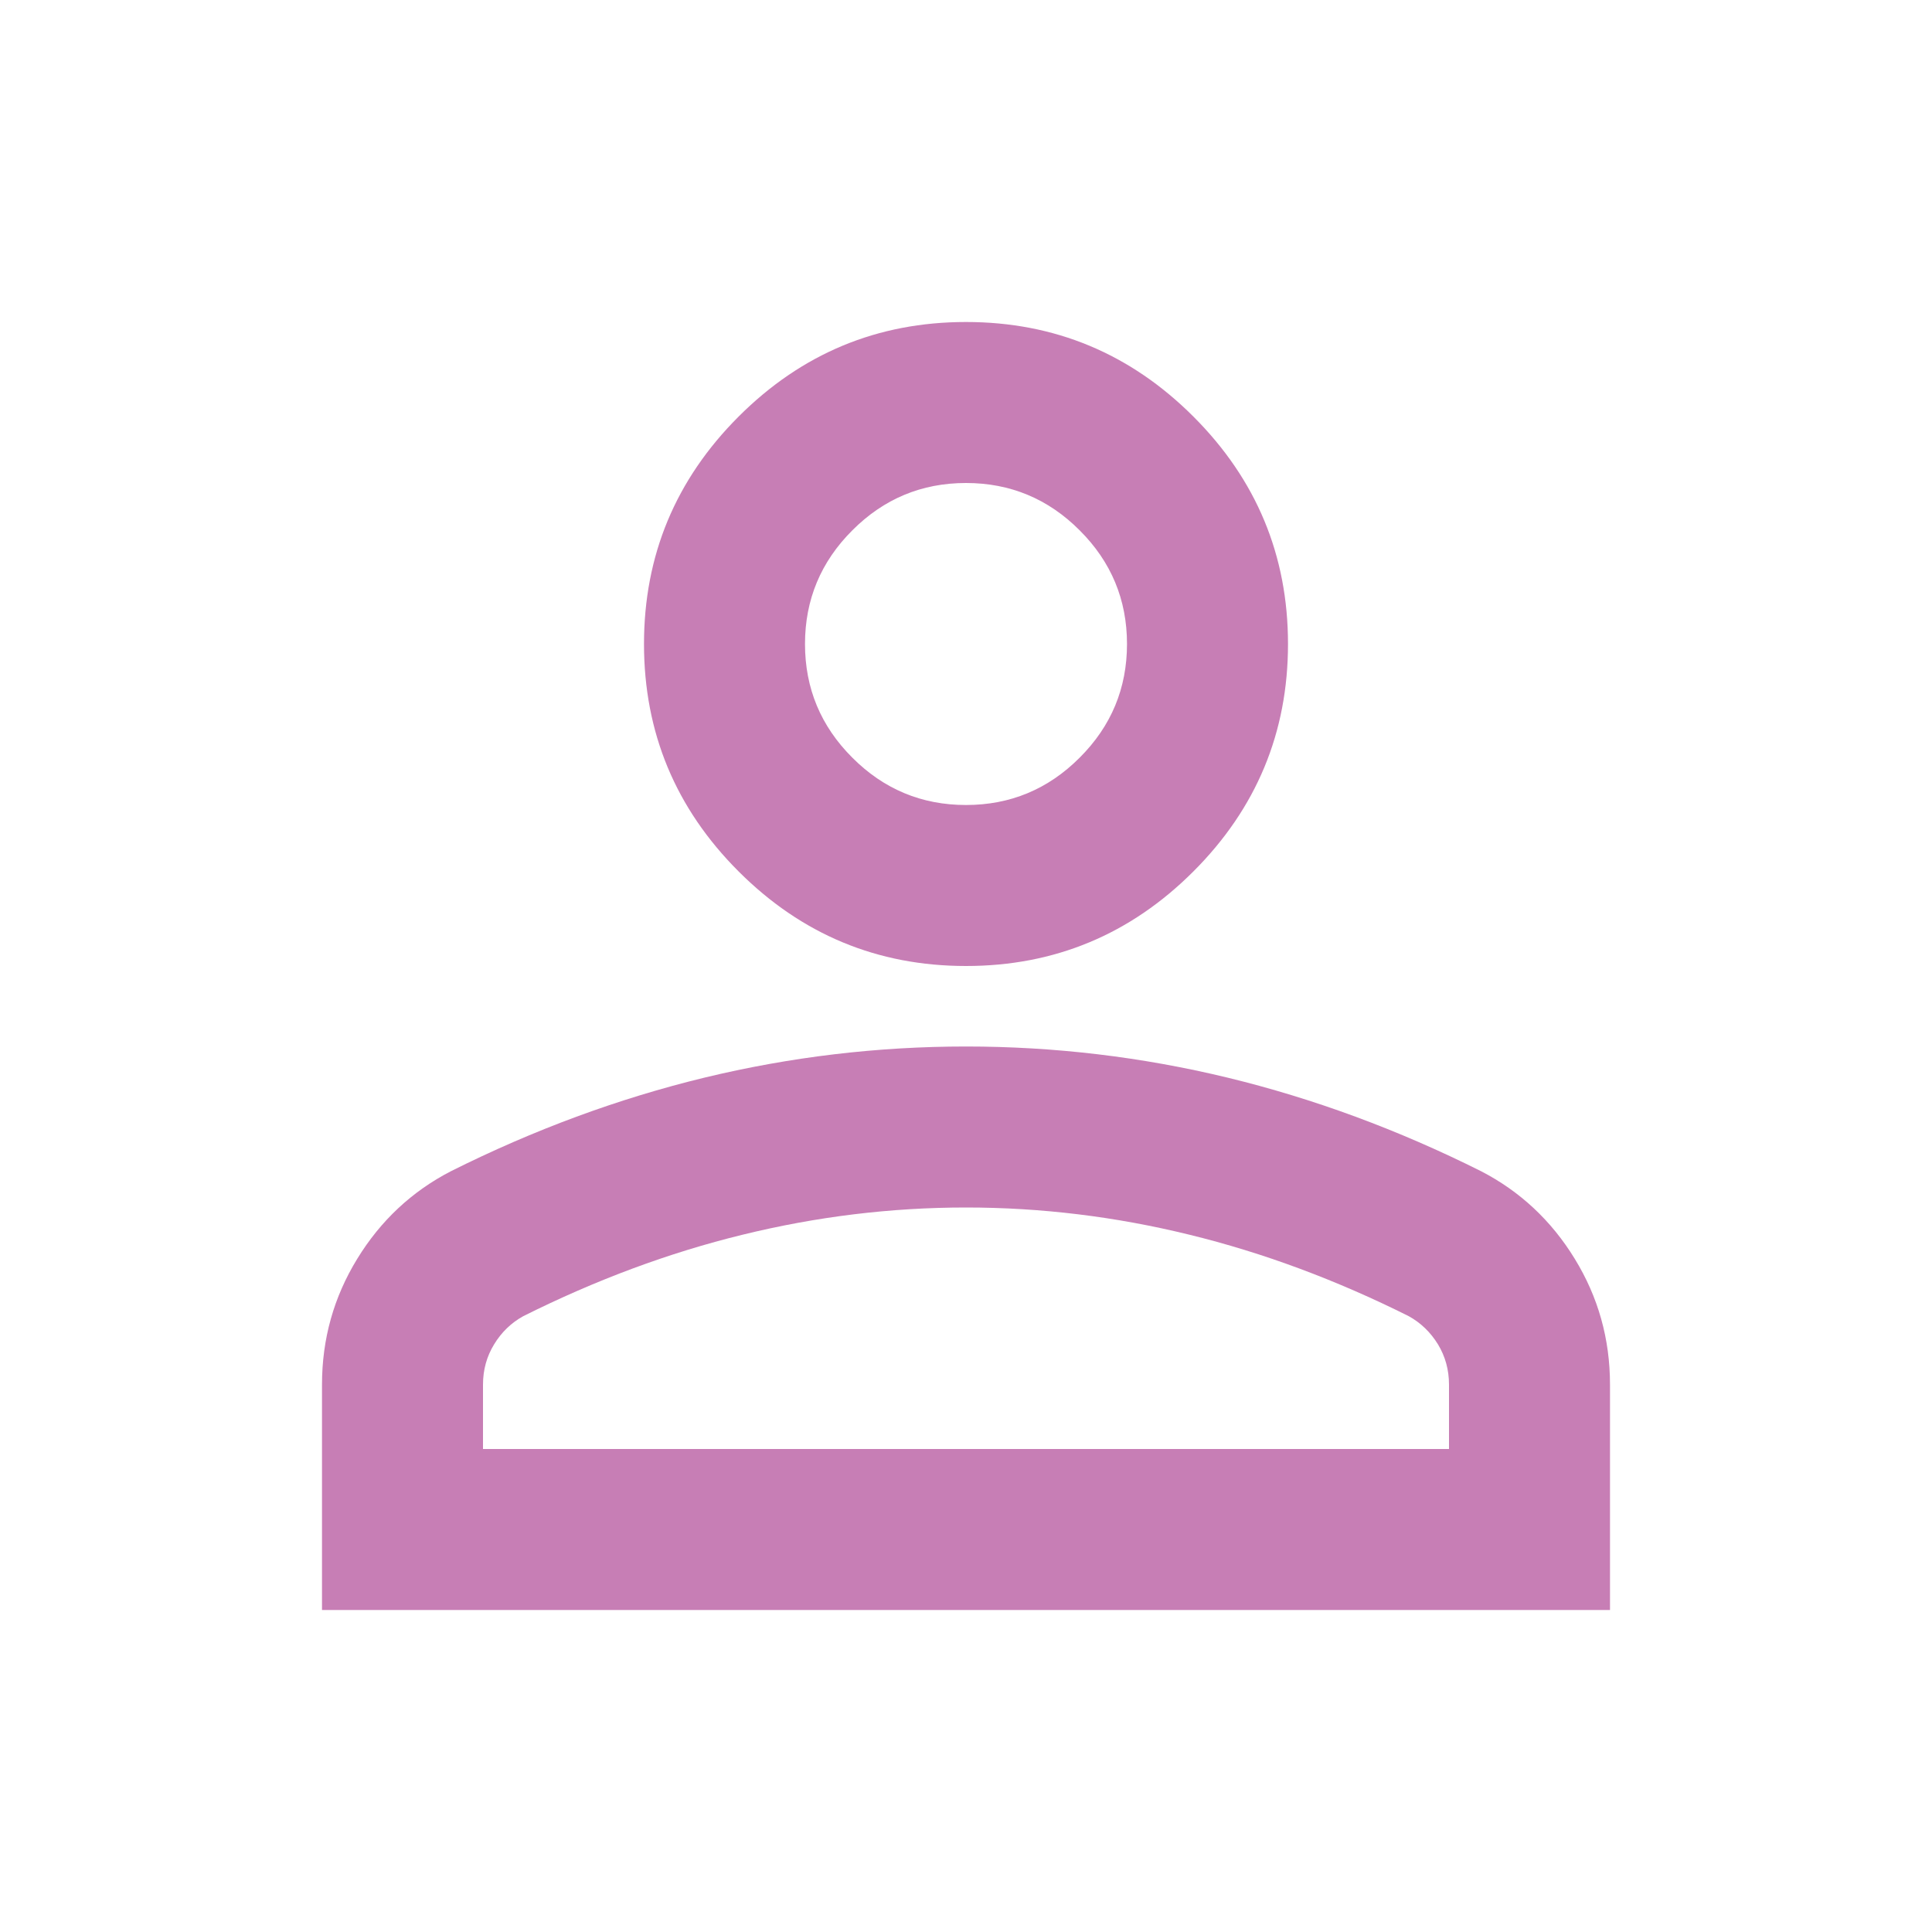
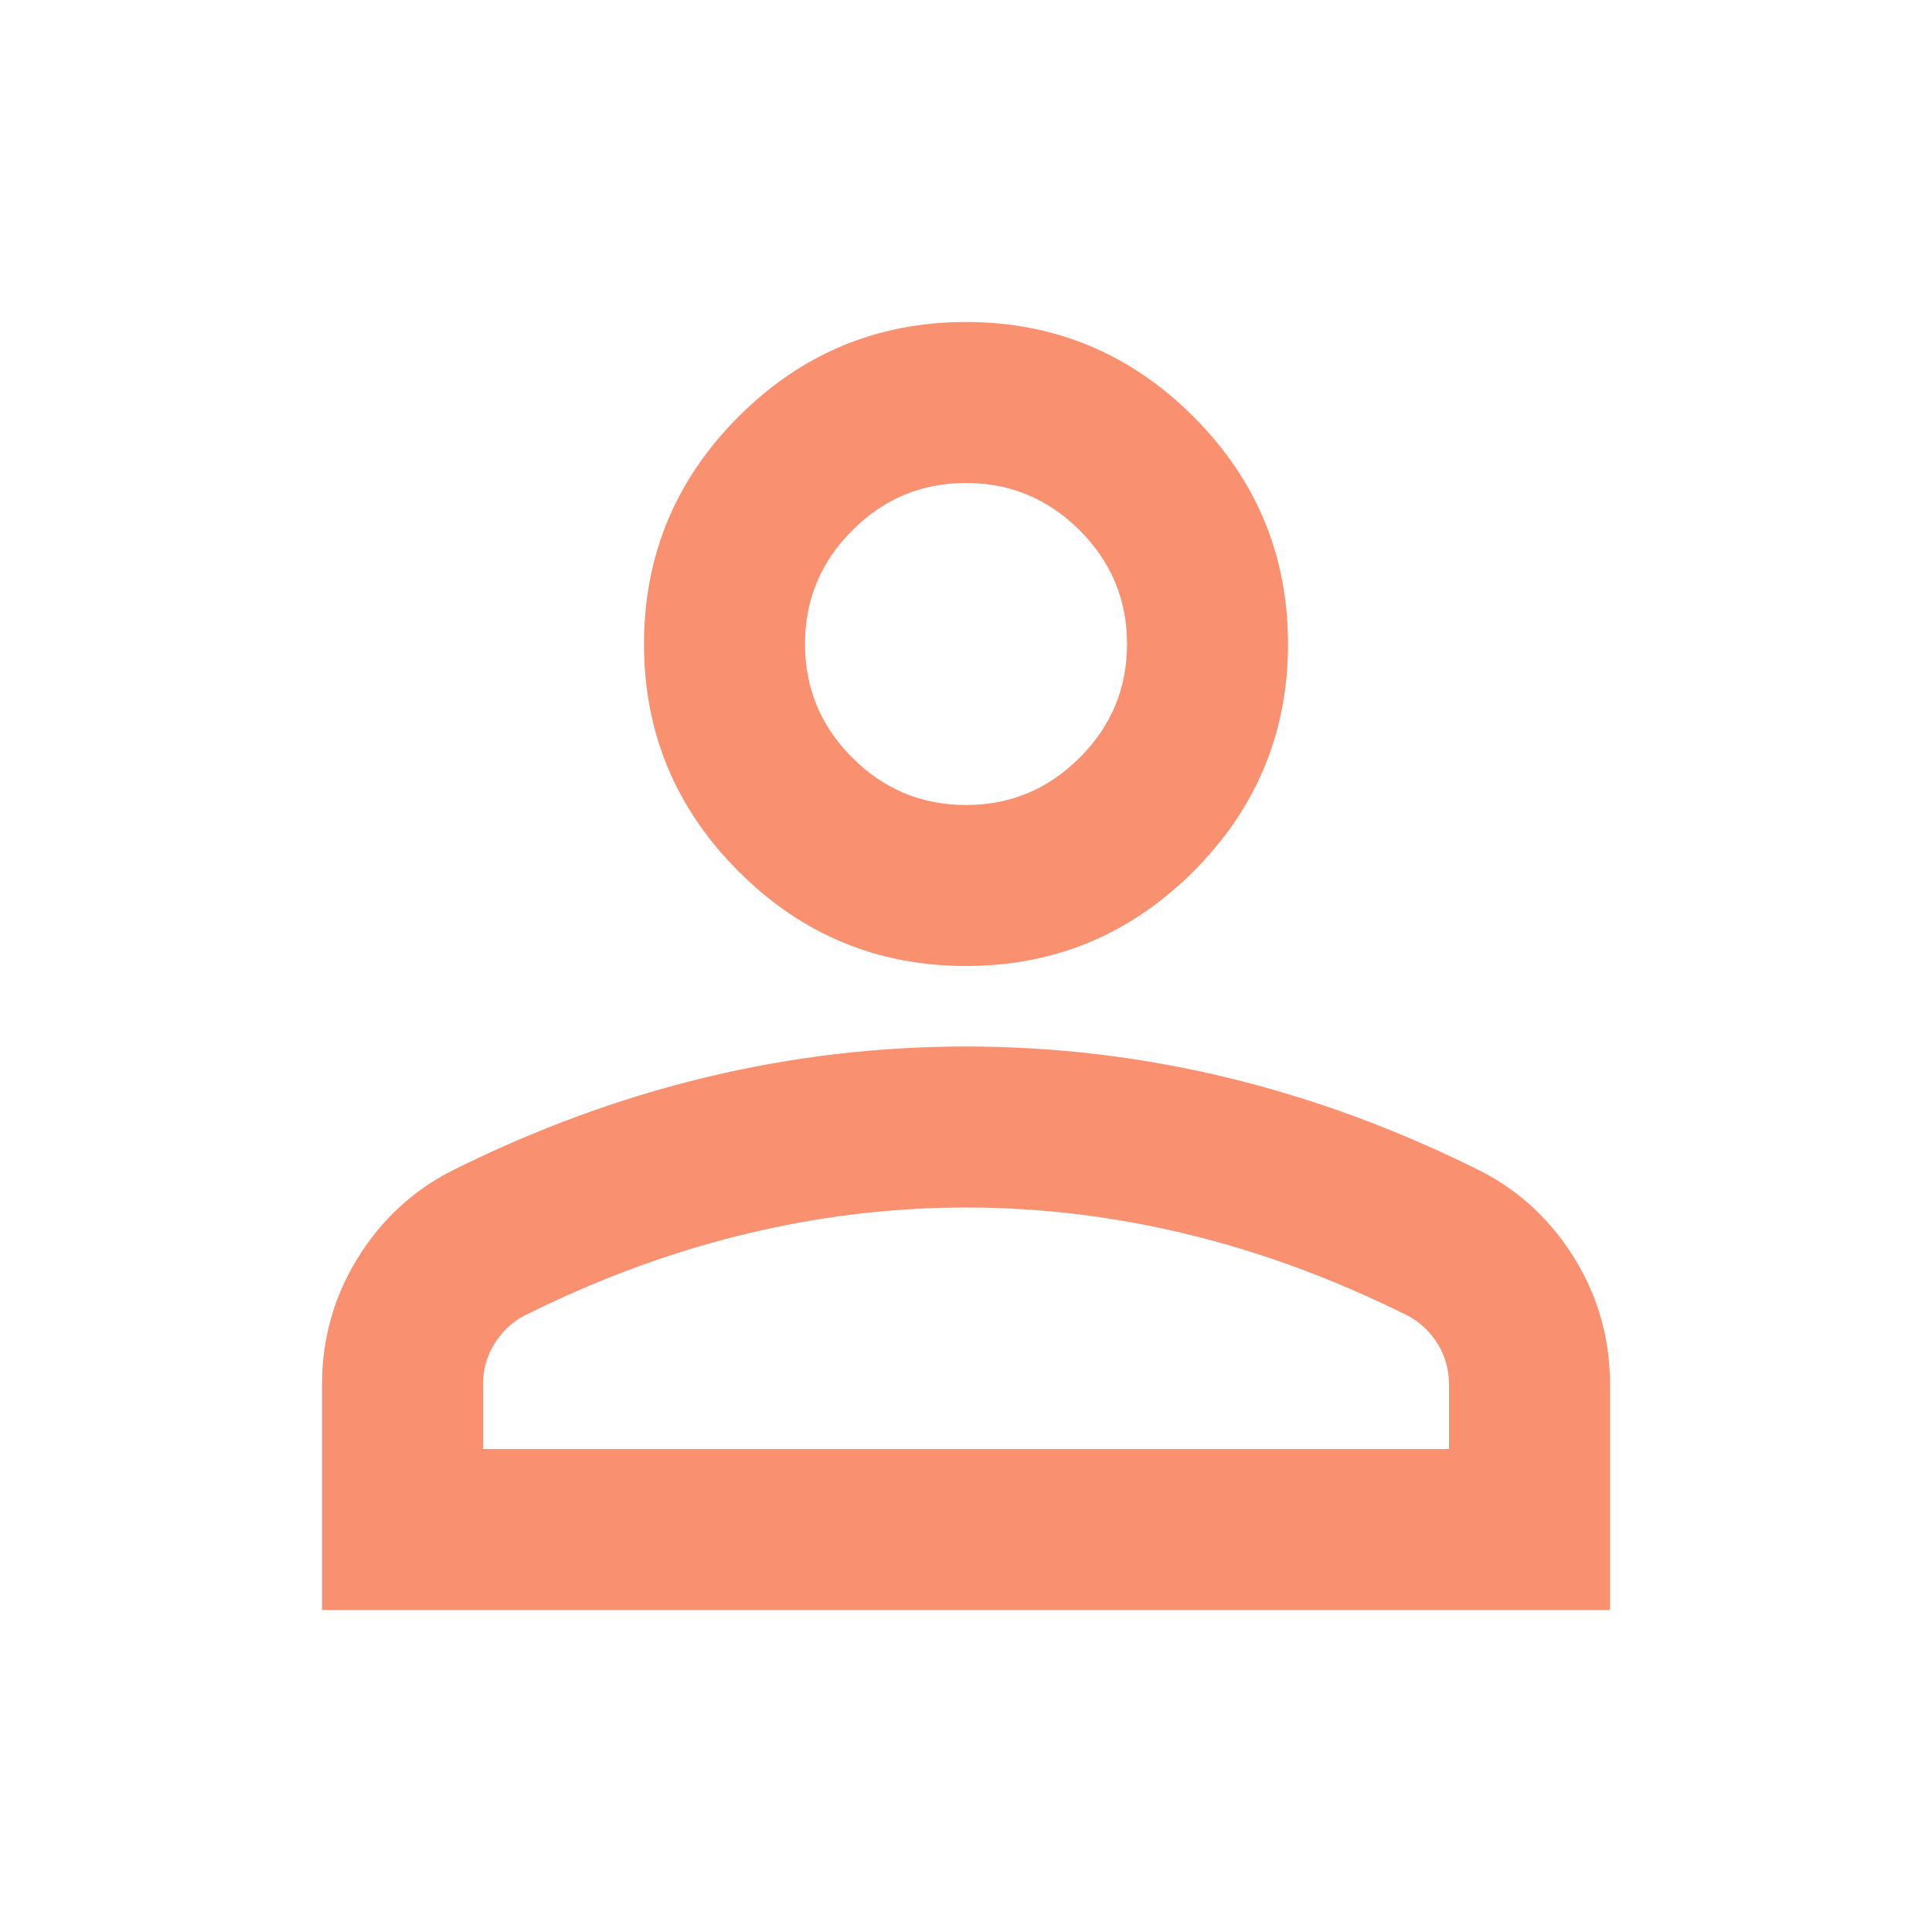
<svg xmlns="http://www.w3.org/2000/svg" width="24" height="24" viewBox="0 0 24 24" fill="none">
-   <path d="M12 12C10.9 12 9.958 11.608 9.175 10.825C8.392 10.042 8 9.1 8 8C8 6.9 8.392 5.958 9.175 5.175C9.958 4.392 10.9 4 12 4C13.1 4 14.042 4.392 14.825 5.175C15.608 5.958 16 6.9 16 8C16 9.1 15.608 10.042 14.825 10.825C14.042 11.608 13.1 12 12 12ZM4 20V17.2C4 16.633 4.146 16.113 4.438 15.637C4.729 15.162 5.117 14.8 5.6 14.55C6.633 14.033 7.683 13.646 8.75 13.387C9.817 13.129 10.9 13 12 13C13.1 13 14.183 13.129 15.25 13.387C16.317 13.646 17.367 14.033 18.4 14.55C18.883 14.8 19.271 15.162 19.562 15.637C19.854 16.113 20 16.633 20 17.2V20H4ZM6 18H18V17.2C18 17.017 17.954 16.85 17.863 16.7C17.771 16.55 17.65 16.433 17.5 16.35C16.6 15.9 15.692 15.562 14.775 15.338C13.858 15.113 12.933 15 12 15C11.067 15 10.142 15.113 9.225 15.338C8.308 15.562 7.4 15.9 6.5 16.35C6.35 16.433 6.229 16.55 6.138 16.7C6.046 16.85 6 17.017 6 17.2V18ZM12 10C12.55 10 13.021 9.804 13.412 9.412C13.804 9.021 14 8.55 14 8C14 7.45 13.804 6.979 13.412 6.588C13.021 6.196 12.55 6 12 6C11.45 6 10.979 6.196 10.588 6.588C10.196 6.979 10 7.45 10 8C10 8.55 10.196 9.021 10.588 9.412C10.979 9.804 11.45 10 12 10Z" fill="#C77EB5" />
+   <path d="M12 12C10.9 12 9.958 11.608 9.175 10.825C8.392 10.042 8 9.1 8 8C8 6.9 8.392 5.958 9.175 5.175C9.958 4.392 10.9 4 12 4C13.1 4 14.042 4.392 14.825 5.175C15.608 5.958 16 6.9 16 8C16 9.1 15.608 10.042 14.825 10.825C14.042 11.608 13.1 12 12 12ZM4 20V17.2C4 16.633 4.146 16.113 4.438 15.637C4.729 15.162 5.117 14.8 5.6 14.55C6.633 14.033 7.683 13.646 8.75 13.387C9.817 13.129 10.9 13 12 13C13.1 13 14.183 13.129 15.25 13.387C16.317 13.646 17.367 14.033 18.4 14.55C18.883 14.8 19.271 15.162 19.562 15.637C19.854 16.113 20 16.633 20 17.2V20H4ZM6 18H18V17.2C18 17.017 17.954 16.85 17.863 16.7C17.771 16.55 17.65 16.433 17.5 16.35C16.6 15.9 15.692 15.562 14.775 15.338C13.858 15.113 12.933 15 12 15C11.067 15 10.142 15.113 9.225 15.338C8.308 15.562 7.4 15.9 6.5 16.35C6.35 16.433 6.229 16.55 6.138 16.7C6.046 16.85 6 17.017 6 17.2V18ZM12 10C12.55 10 13.021 9.804 13.412 9.412C13.804 9.021 14 8.55 14 8C14 7.45 13.804 6.979 13.412 6.588C13.021 6.196 12.55 6 12 6C11.45 6 10.979 6.196 10.588 6.588C10.196 6.979 10 7.45 10 8C10 8.55 10.196 9.021 10.588 9.412C10.979 9.804 11.45 10 12 10Z" fill="#F9906F" />
</svg>
